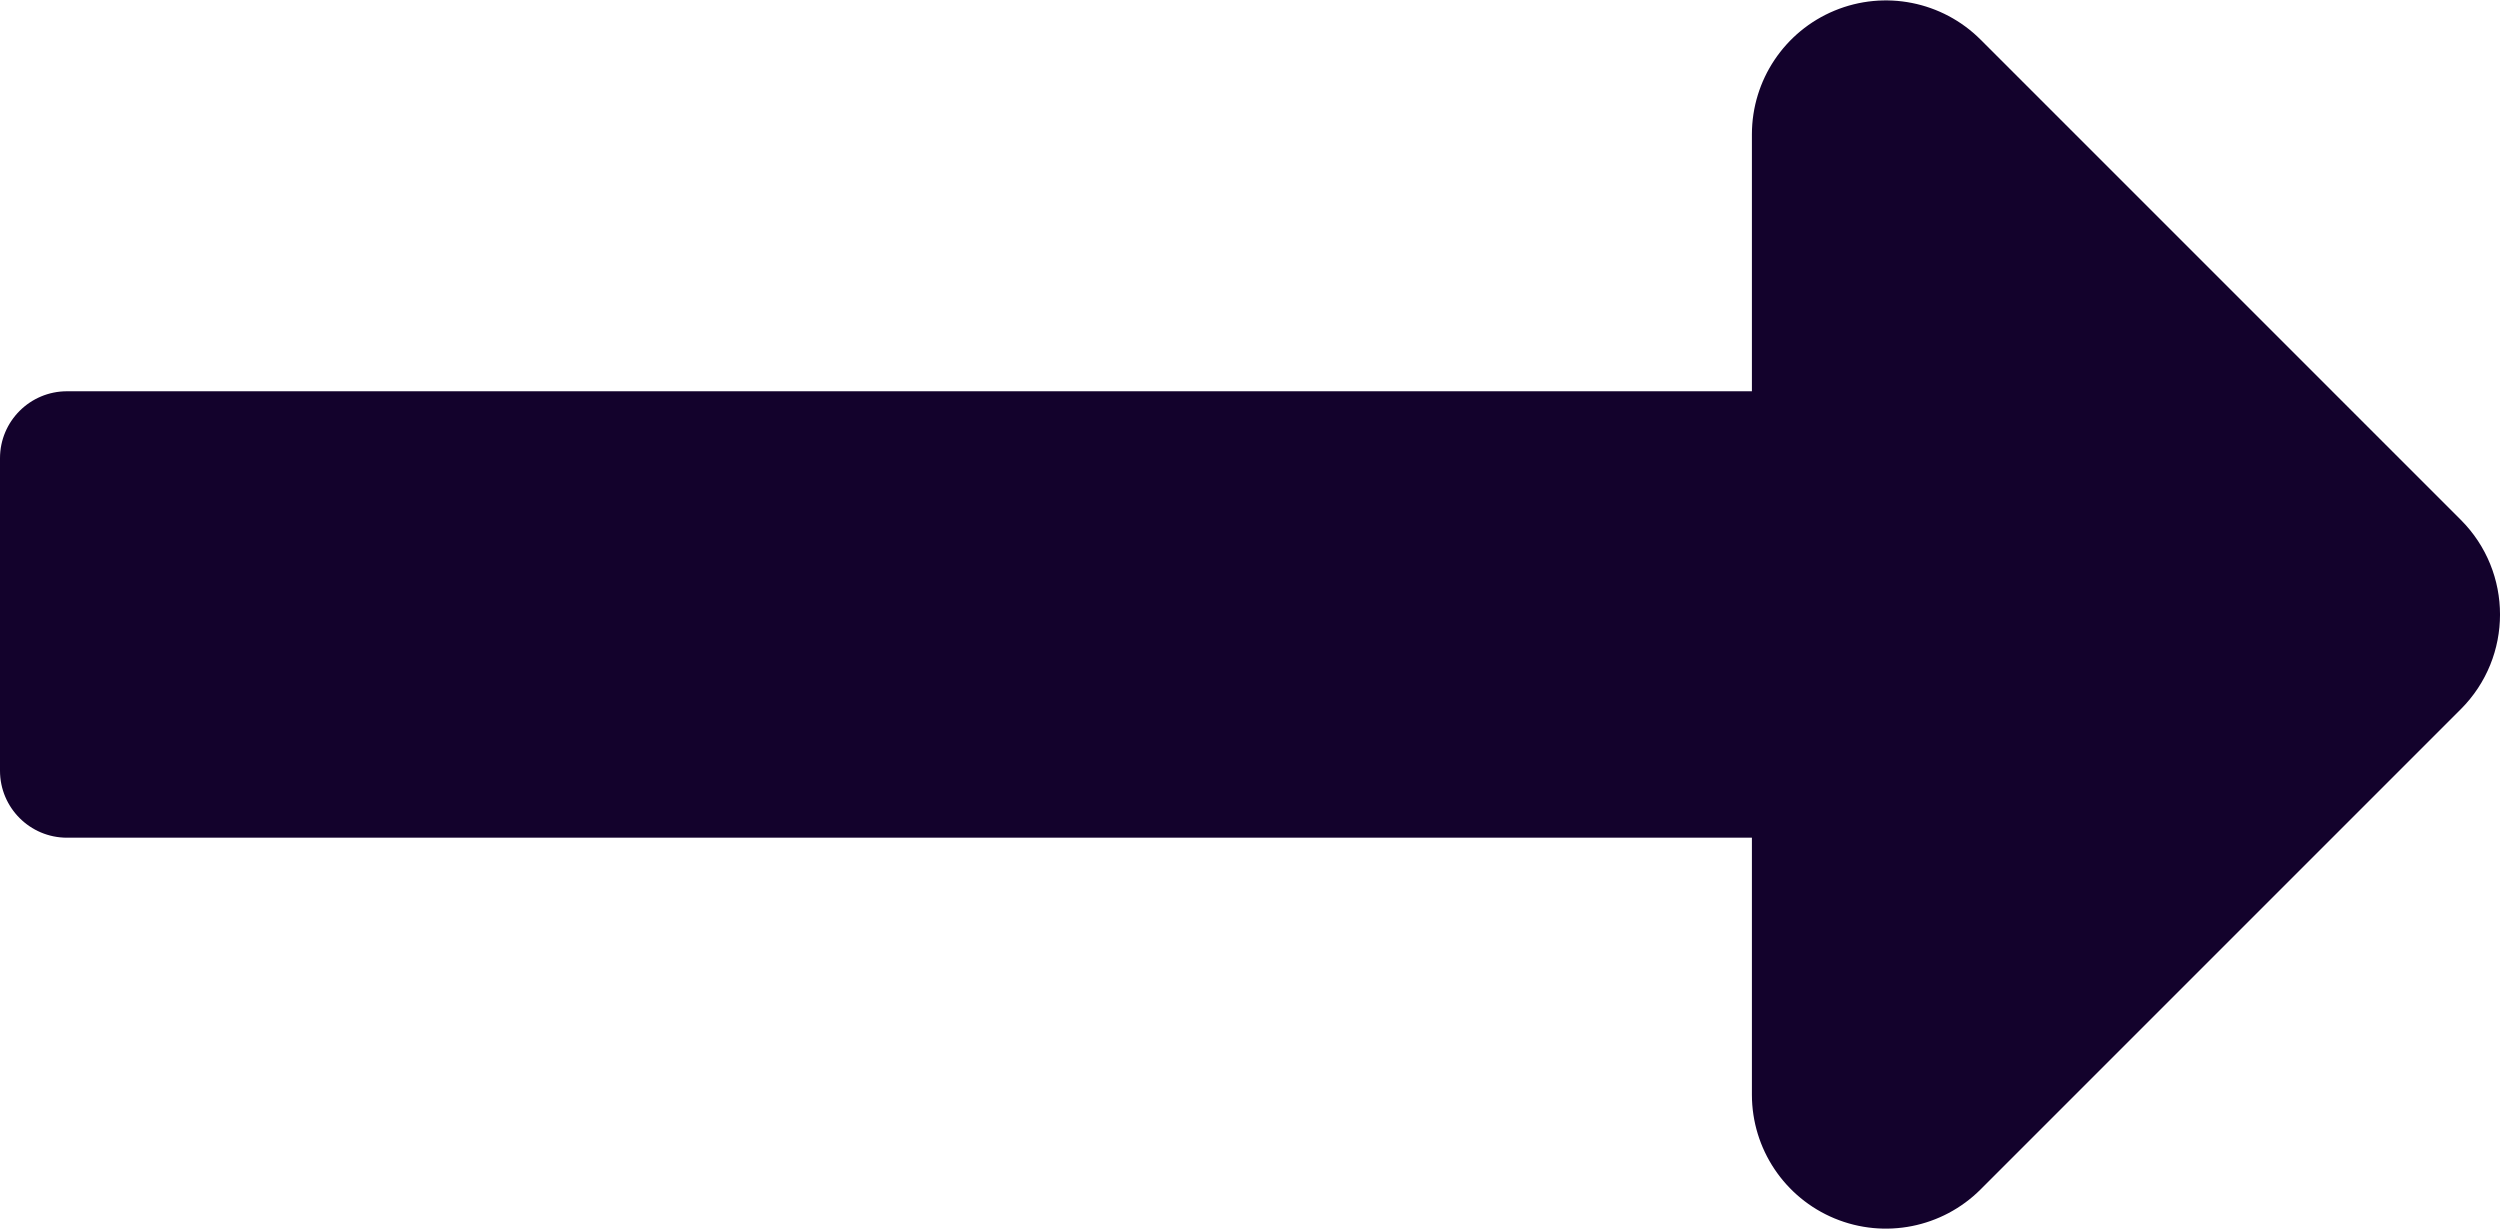
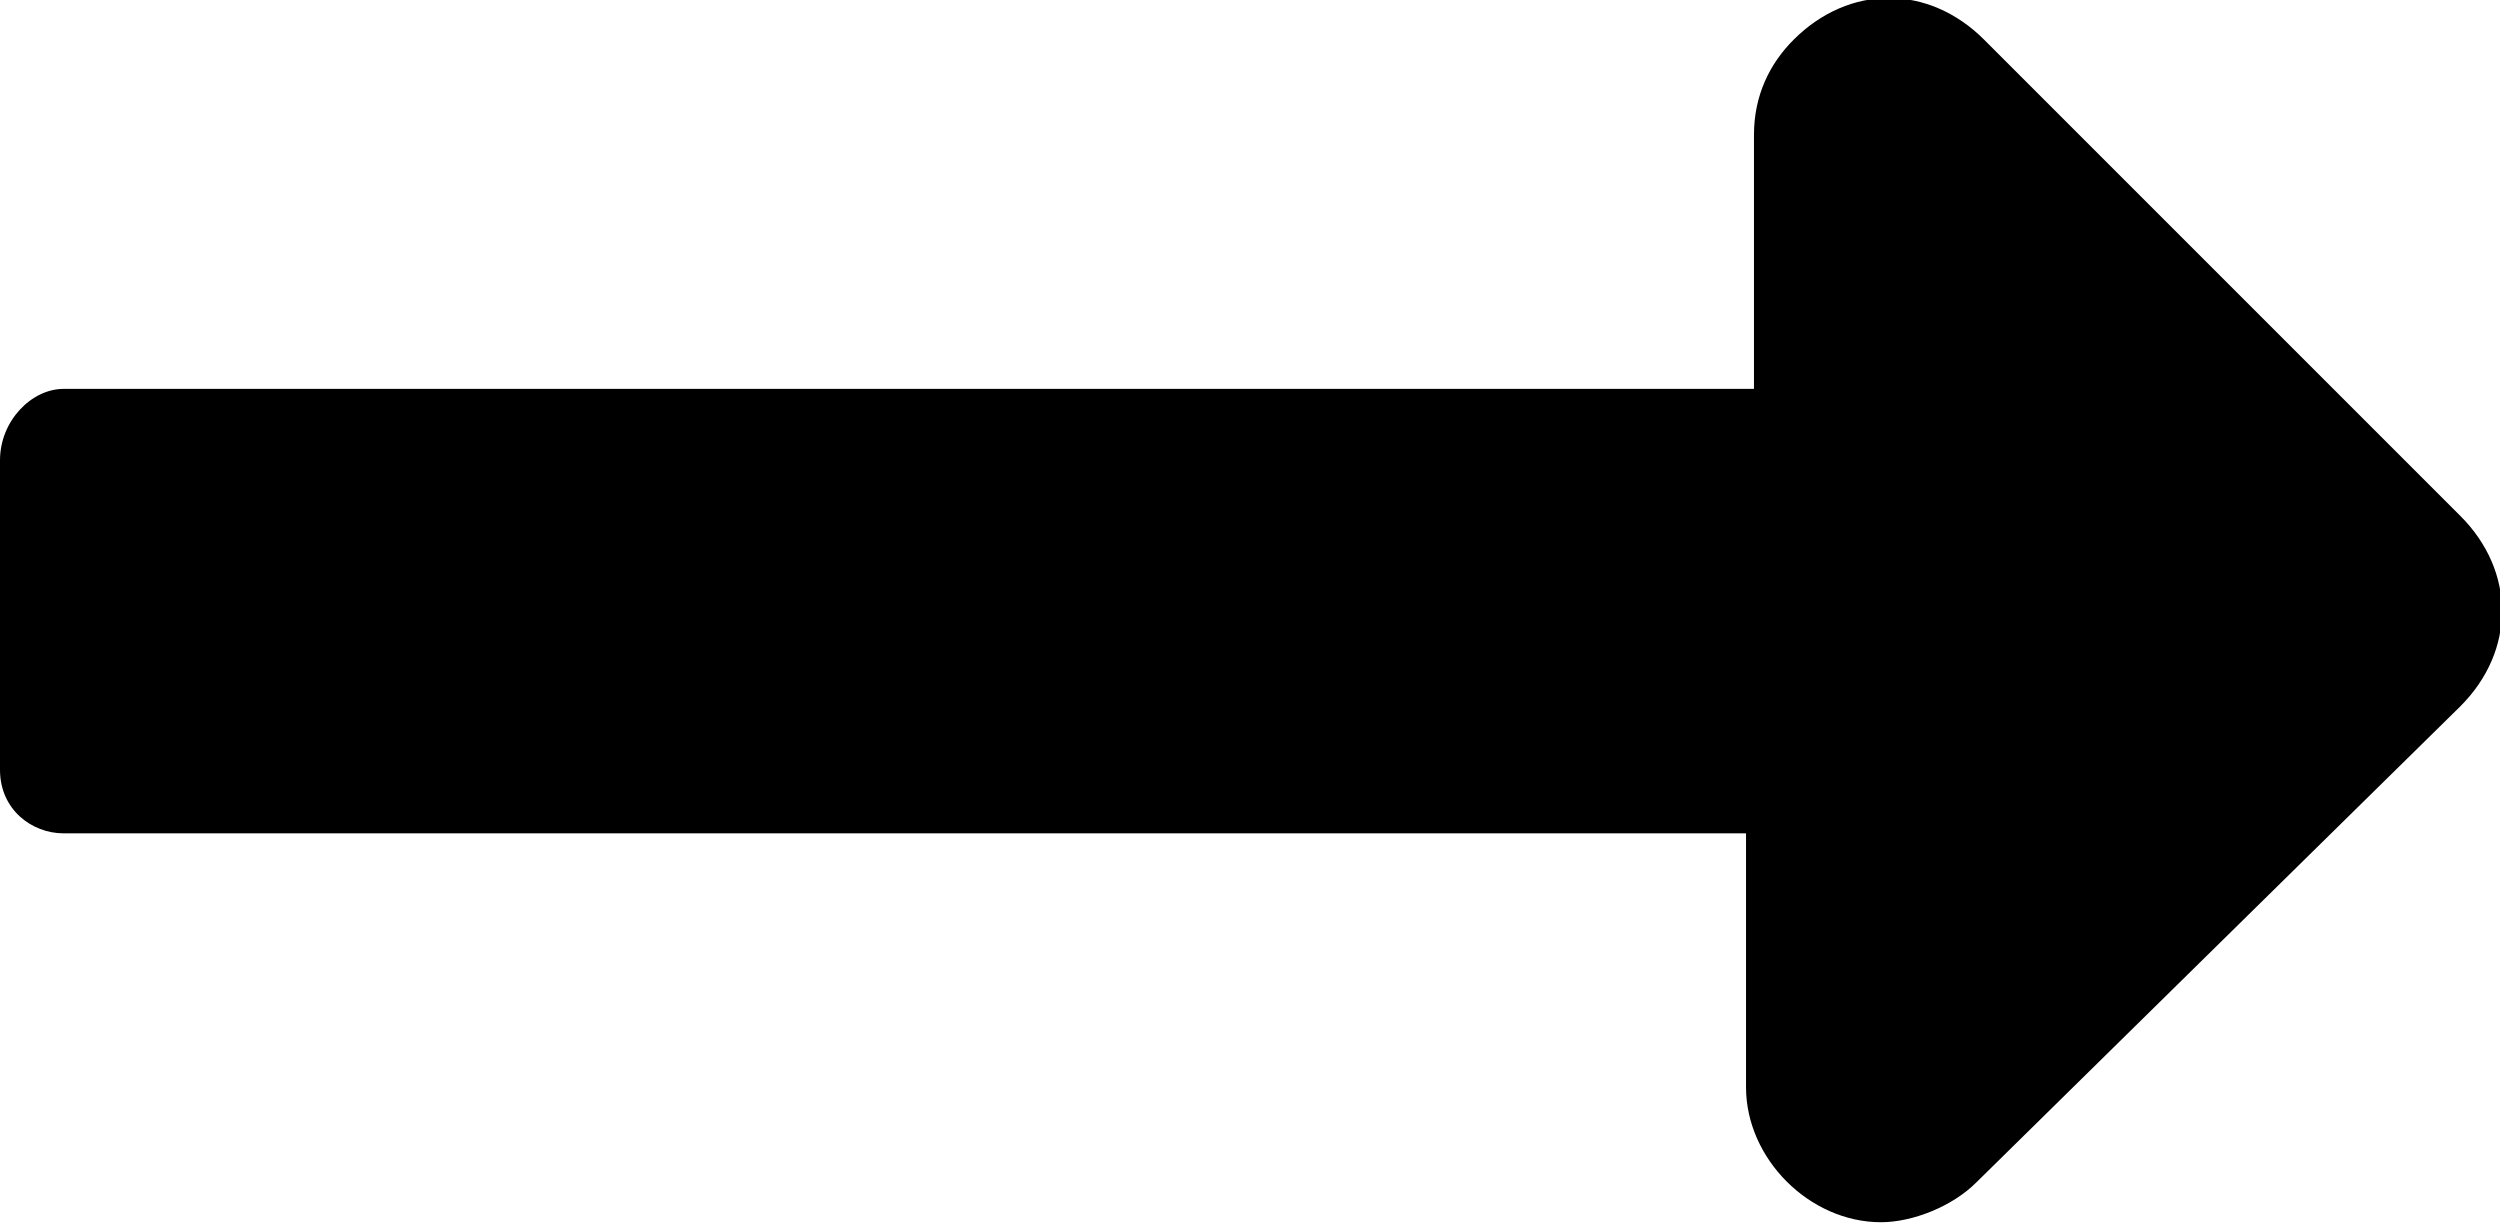
- <svg xmlns="http://www.w3.org/2000/svg" width="31.5" height="15.484" viewBox="0 0 31.5 15.484">
-   <path id="Icon_awesome-long-arrow-alt-right" data-name="Icon awesome-long-arrow-alt-right" d="M22.074,15.188H.844A.844.844,0,0,0,0,16.031v3.938a.844.844,0,0,0,.844.844h21.23v3.239a1.688,1.688,0,0,0,2.881,1.193l6.051-6.051a1.687,1.687,0,0,0,0-2.386l-6.051-6.051a1.688,1.688,0,0,0-2.881,1.193Z" transform="translate(0 -10.258)" fill="#13022c" />
+ <svg xmlns="http://www.w3.org/2000/svg" version="1.1" id="Livello_1" x="0px" y="0px" viewBox="0 0 31.5 15.5" style="enable-background:new 0 0 31.5 15.5;" xml:space="preserve">
+   <path id="Icon_awesome-long-arrow-alt-right" d="M22.1,4.9H0.8C0.4,4.9,0,5.3,0,5.8v3.9c0,0.5,0.4,0.8,0.8,0.8h21.2v3.2  c0,0.9,0.8,1.7,1.7,1.7c0.4,0,0.9-0.2,1.2-0.5L31,8.9c0.7-0.7,0.7-1.7,0-2.4c0,0,0,0,0,0L25,0.5c-0.7-0.7-1.7-0.7-2.4,0  c-0.3,0.3-0.5,0.7-0.5,1.2V4.9z" />
</svg>
